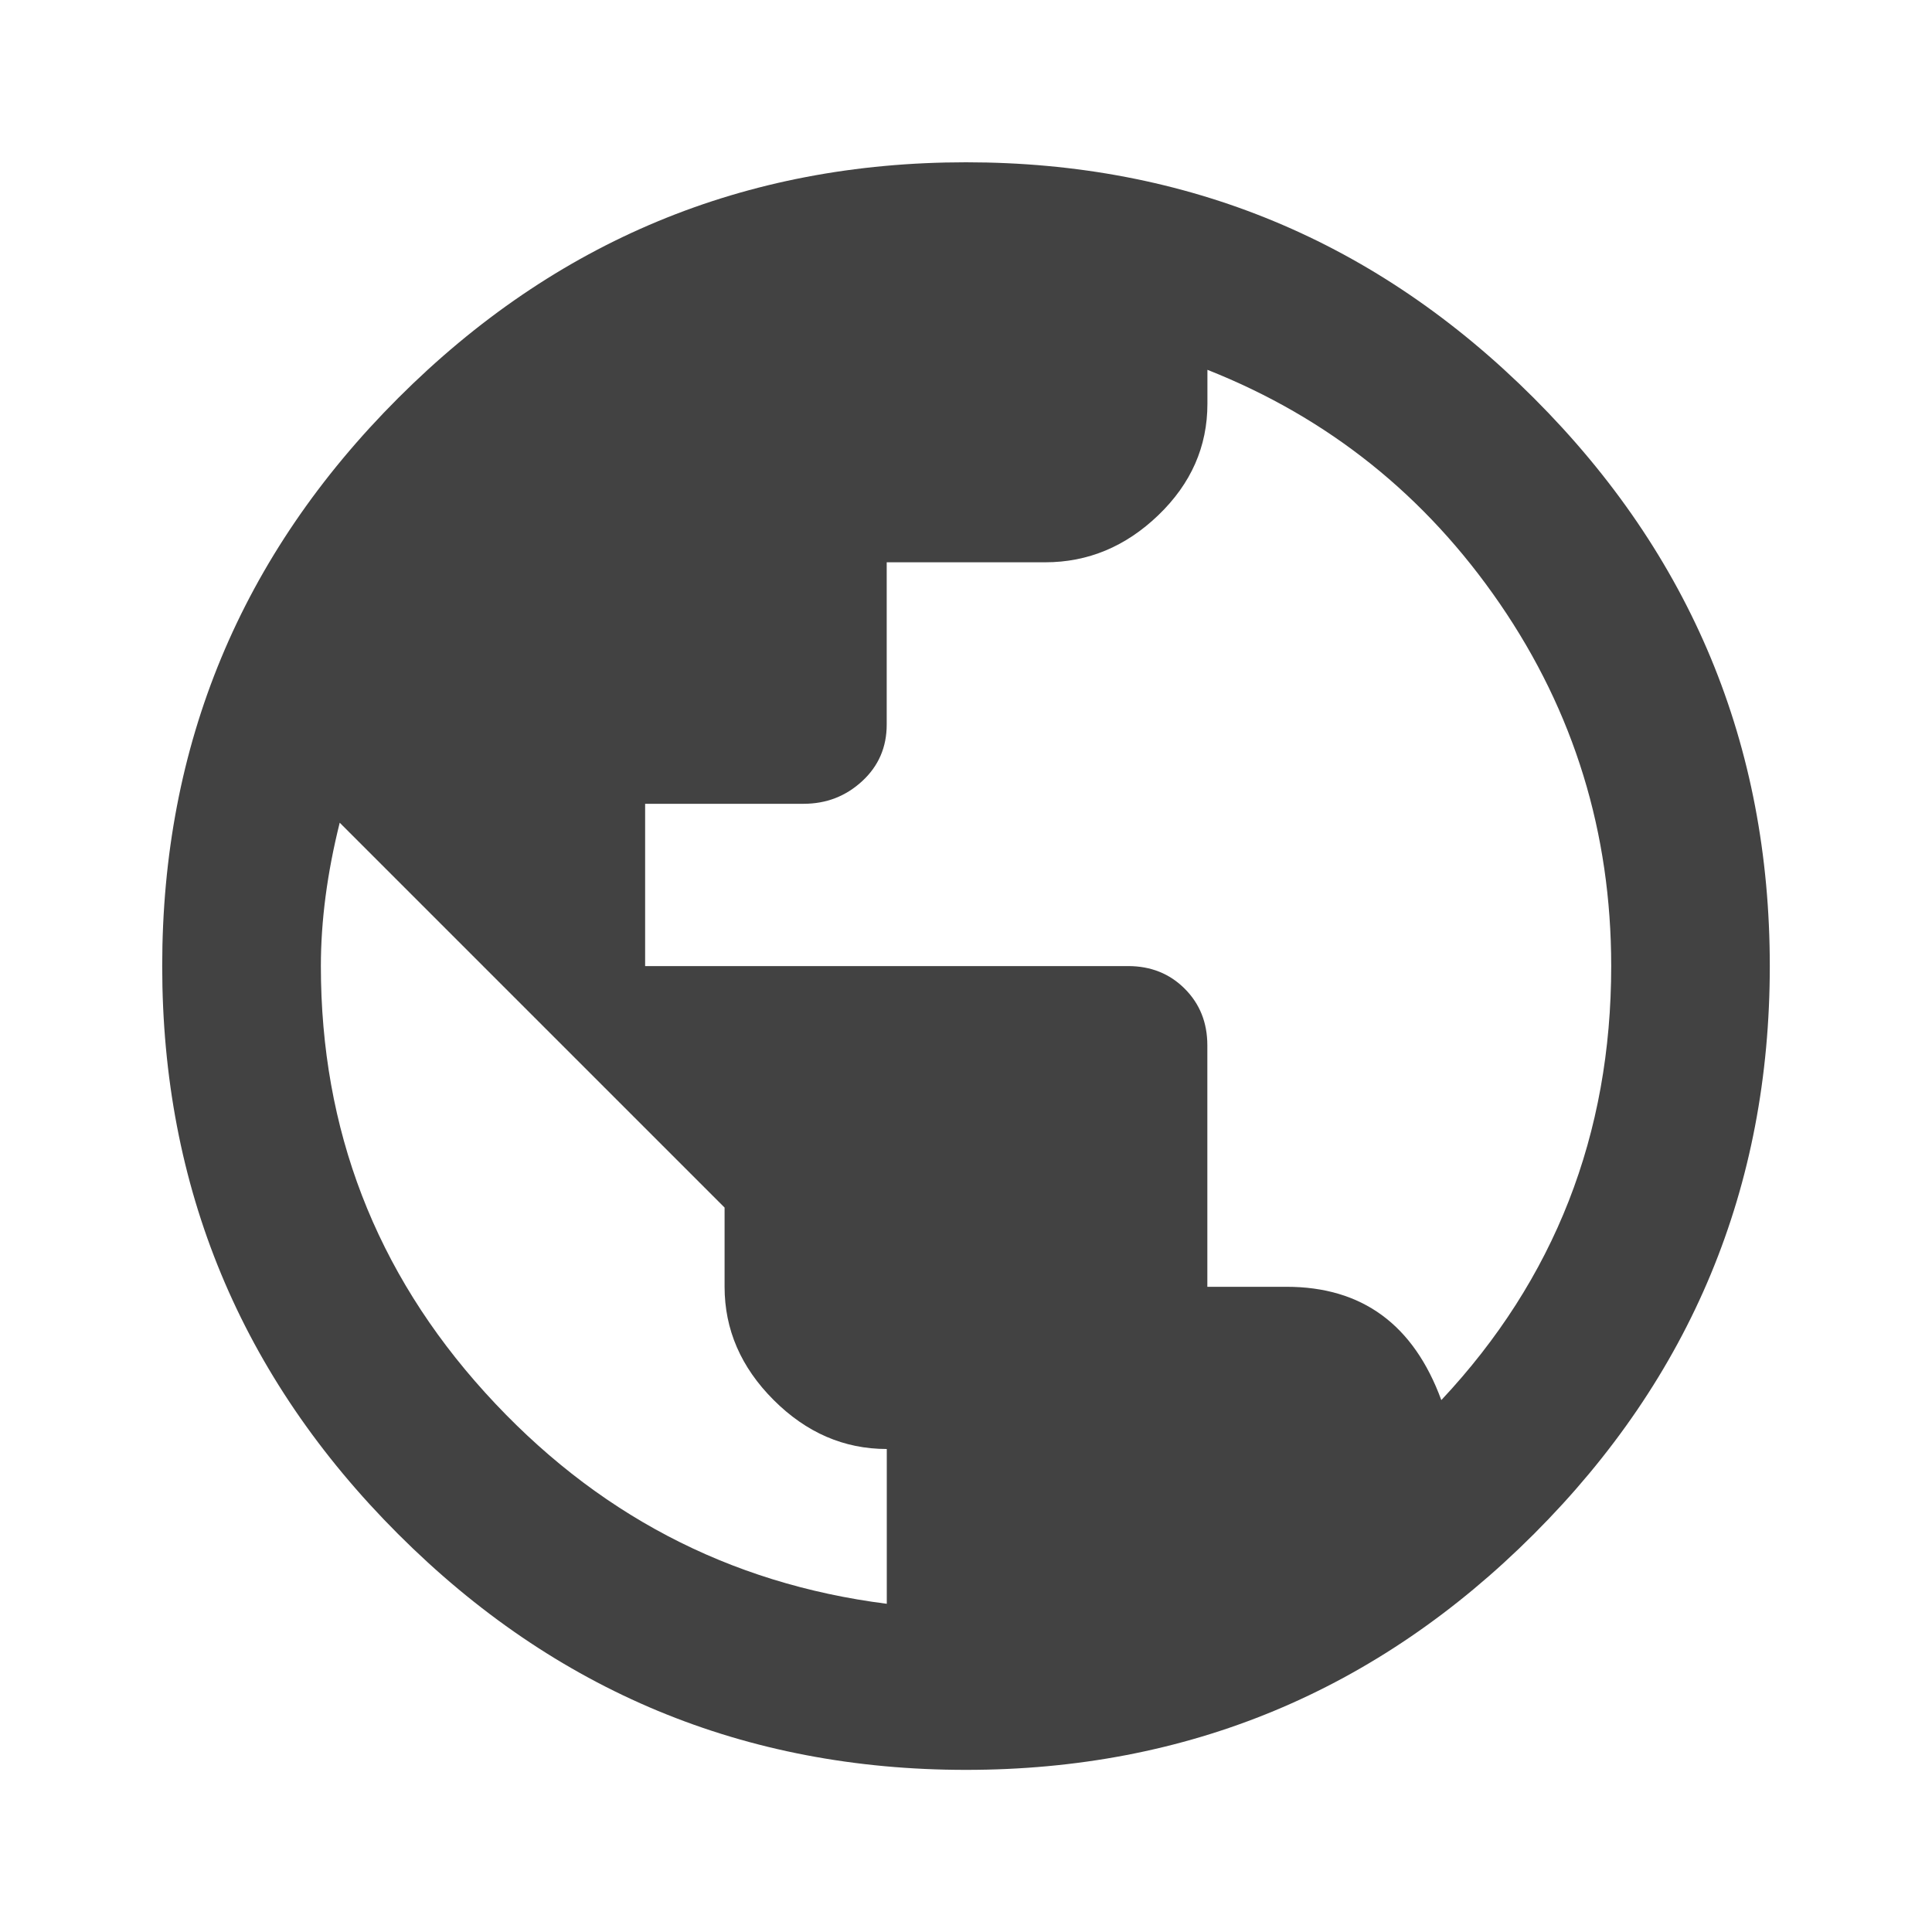
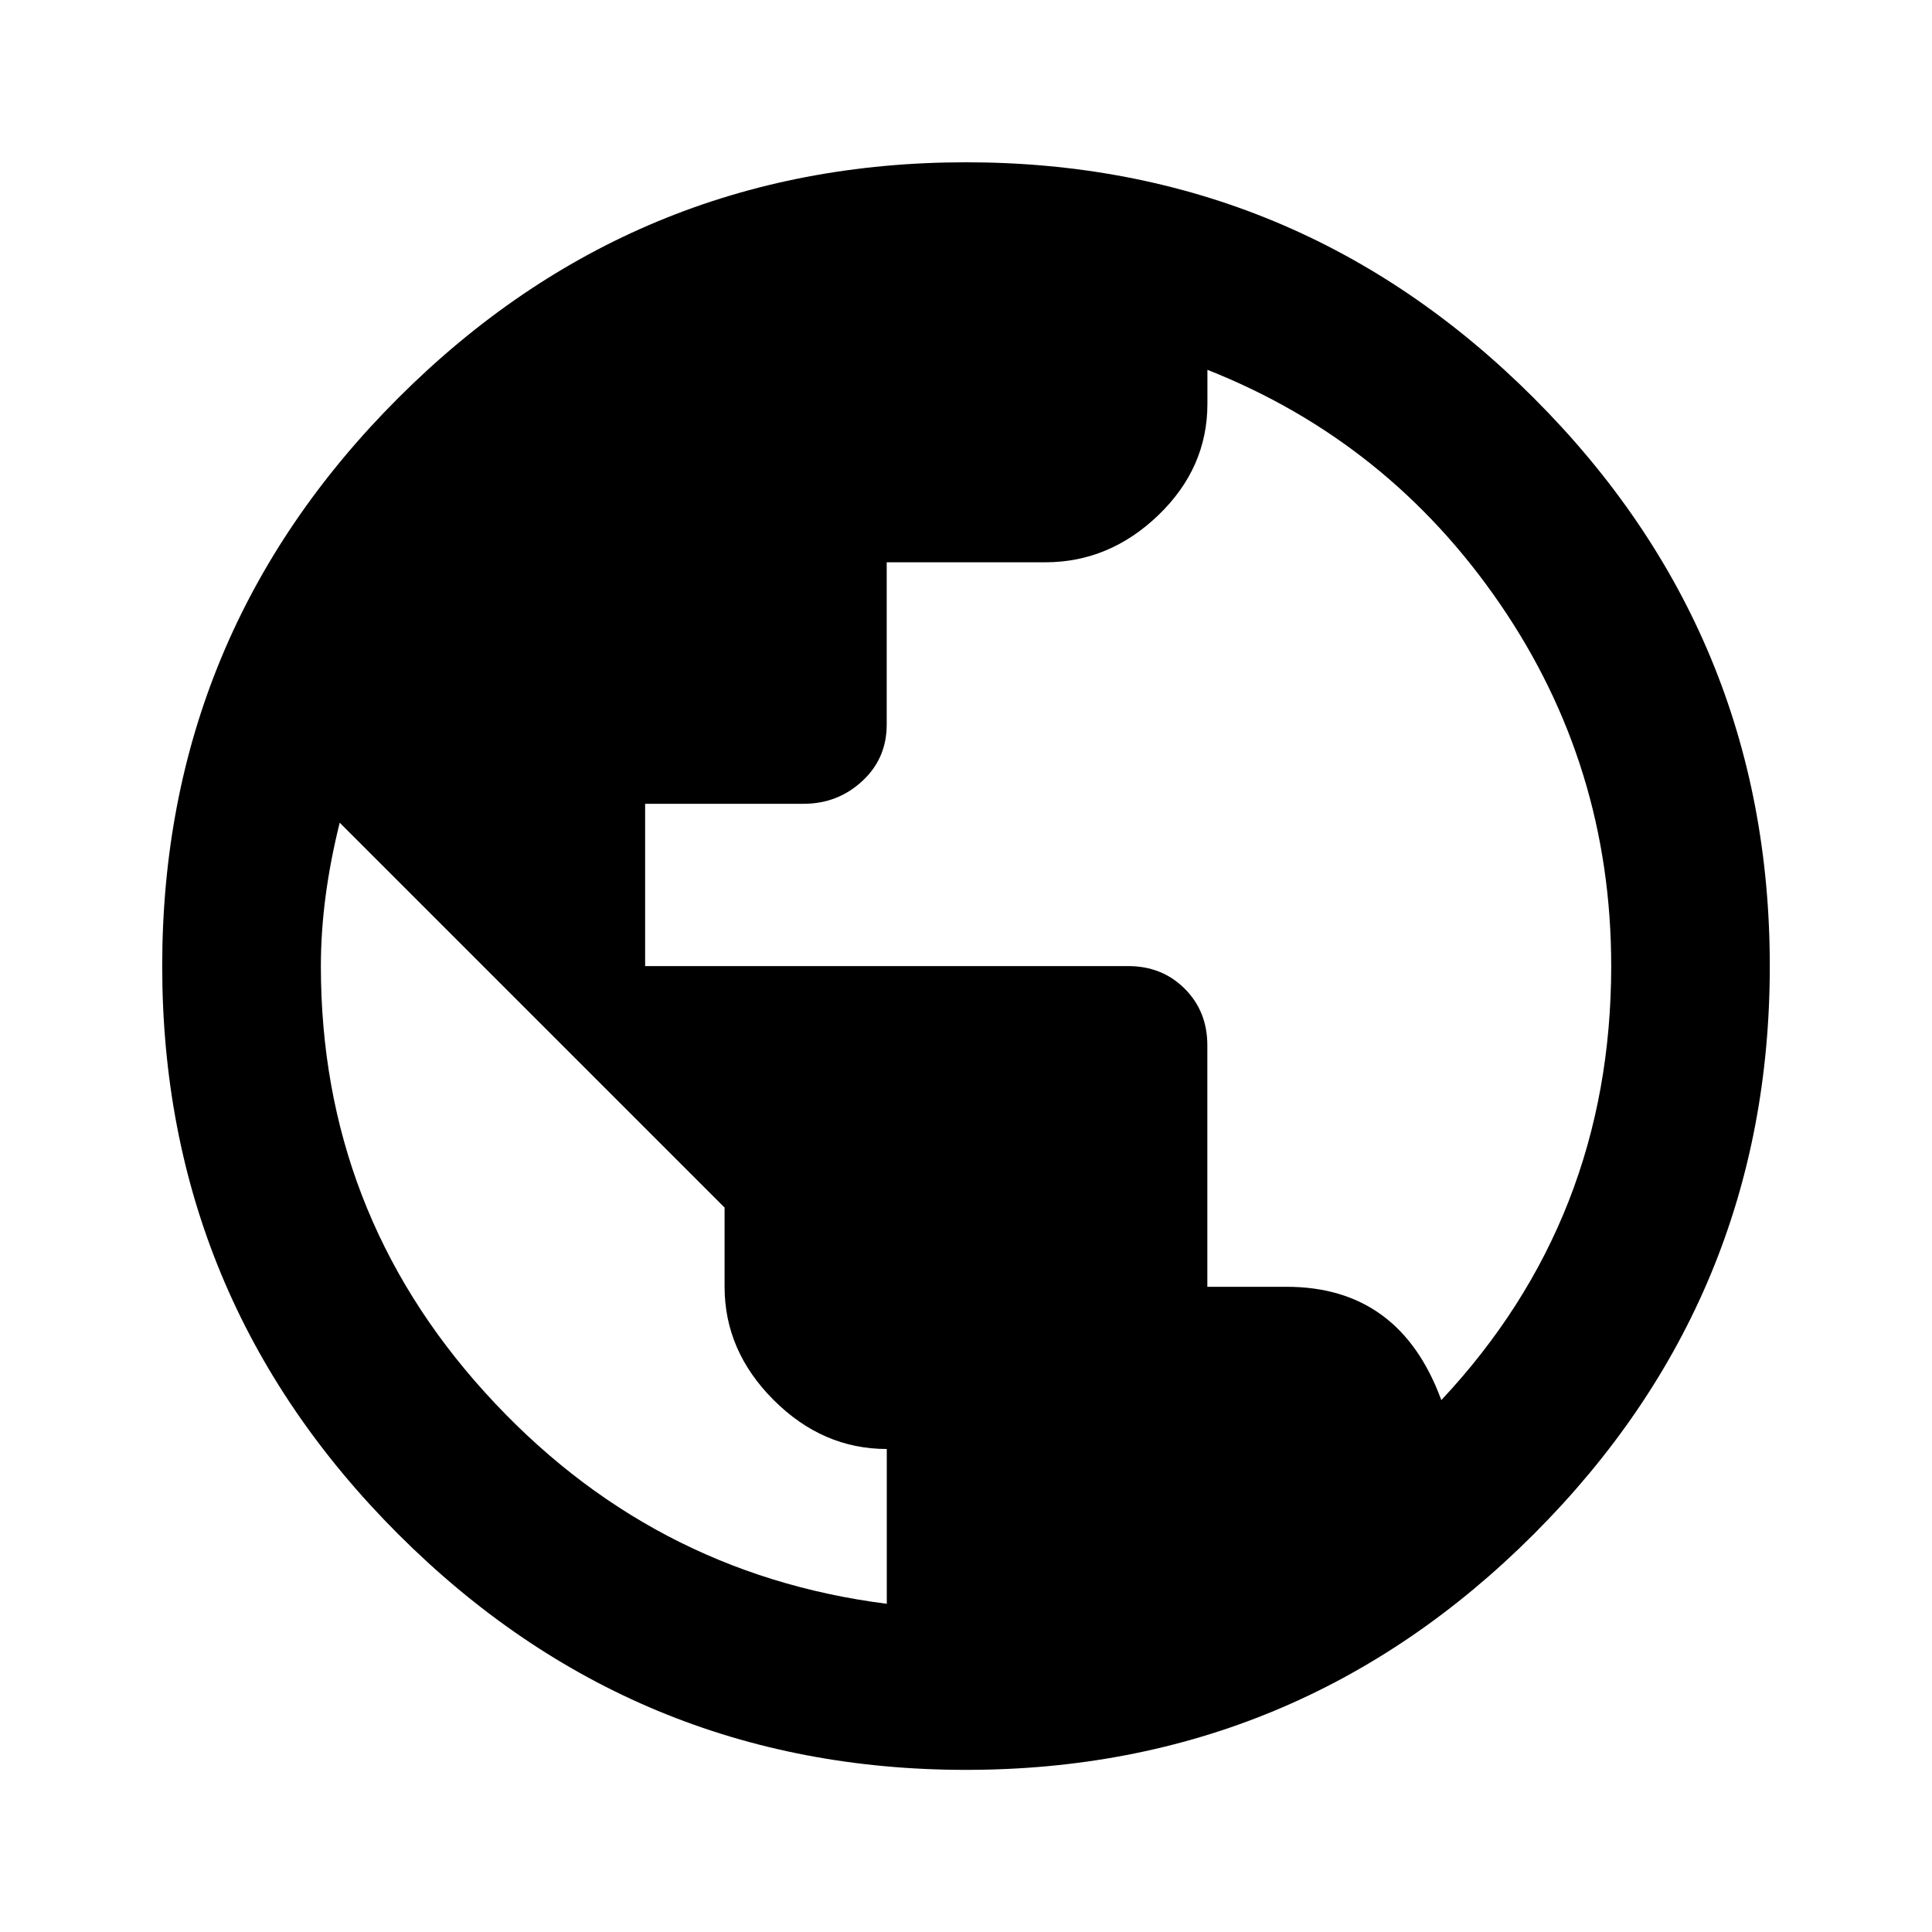
<svg xmlns="http://www.w3.org/2000/svg" version="1.1" width="24" height="24" viewBox="0 0 24 24">
-   <path fill="#424242" d="M17.906 17.391q2.109-2.25 2.109-5.391 0-2.484-1.383-4.5t-3.633-2.906v0.422q0 0.797-0.609 1.383t-1.406 0.586h-1.969v2.016q0 0.422-0.305 0.703t-0.727 0.281h-1.969v2.016h6q0.422 0 0.703 0.281t0.281 0.703v3h0.984q1.406 0 1.922 1.406zM11.016 19.922v-1.922q-0.797 0-1.406-0.609t-0.609-1.406v-0.984l-4.781-4.781q-0.234 0.938-0.234 1.781 0 3.047 2.039 5.297t4.992 2.625zM12 2.016q4.125 0 7.055 2.93t2.93 7.055-2.93 7.055-7.055 2.93-7.055-2.93-2.93-7.055 2.93-7.055 7.055-2.93z" />
+   <path fill="currentColor" d="M17.906 17.391q2.109-2.25 2.109-5.391 0-2.484-1.383-4.5t-3.633-2.906v0.422q0 0.797-0.609 1.383t-1.406 0.586h-1.969v2.016q0 0.422-0.305 0.703t-0.727 0.281h-1.969v2.016h6q0.422 0 0.703 0.281t0.281 0.703v3h0.984q1.406 0 1.922 1.406zM11.016 19.922v-1.922q-0.797 0-1.406-0.609t-0.609-1.406v-0.984l-4.781-4.781q-0.234 0.938-0.234 1.781 0 3.047 2.039 5.297t4.992 2.625zM12 2.016q4.125 0 7.055 2.93t2.93 7.055-2.93 7.055-7.055 2.93-7.055-2.93-2.93-7.055 2.93-7.055 7.055-2.93z" />
</svg>
